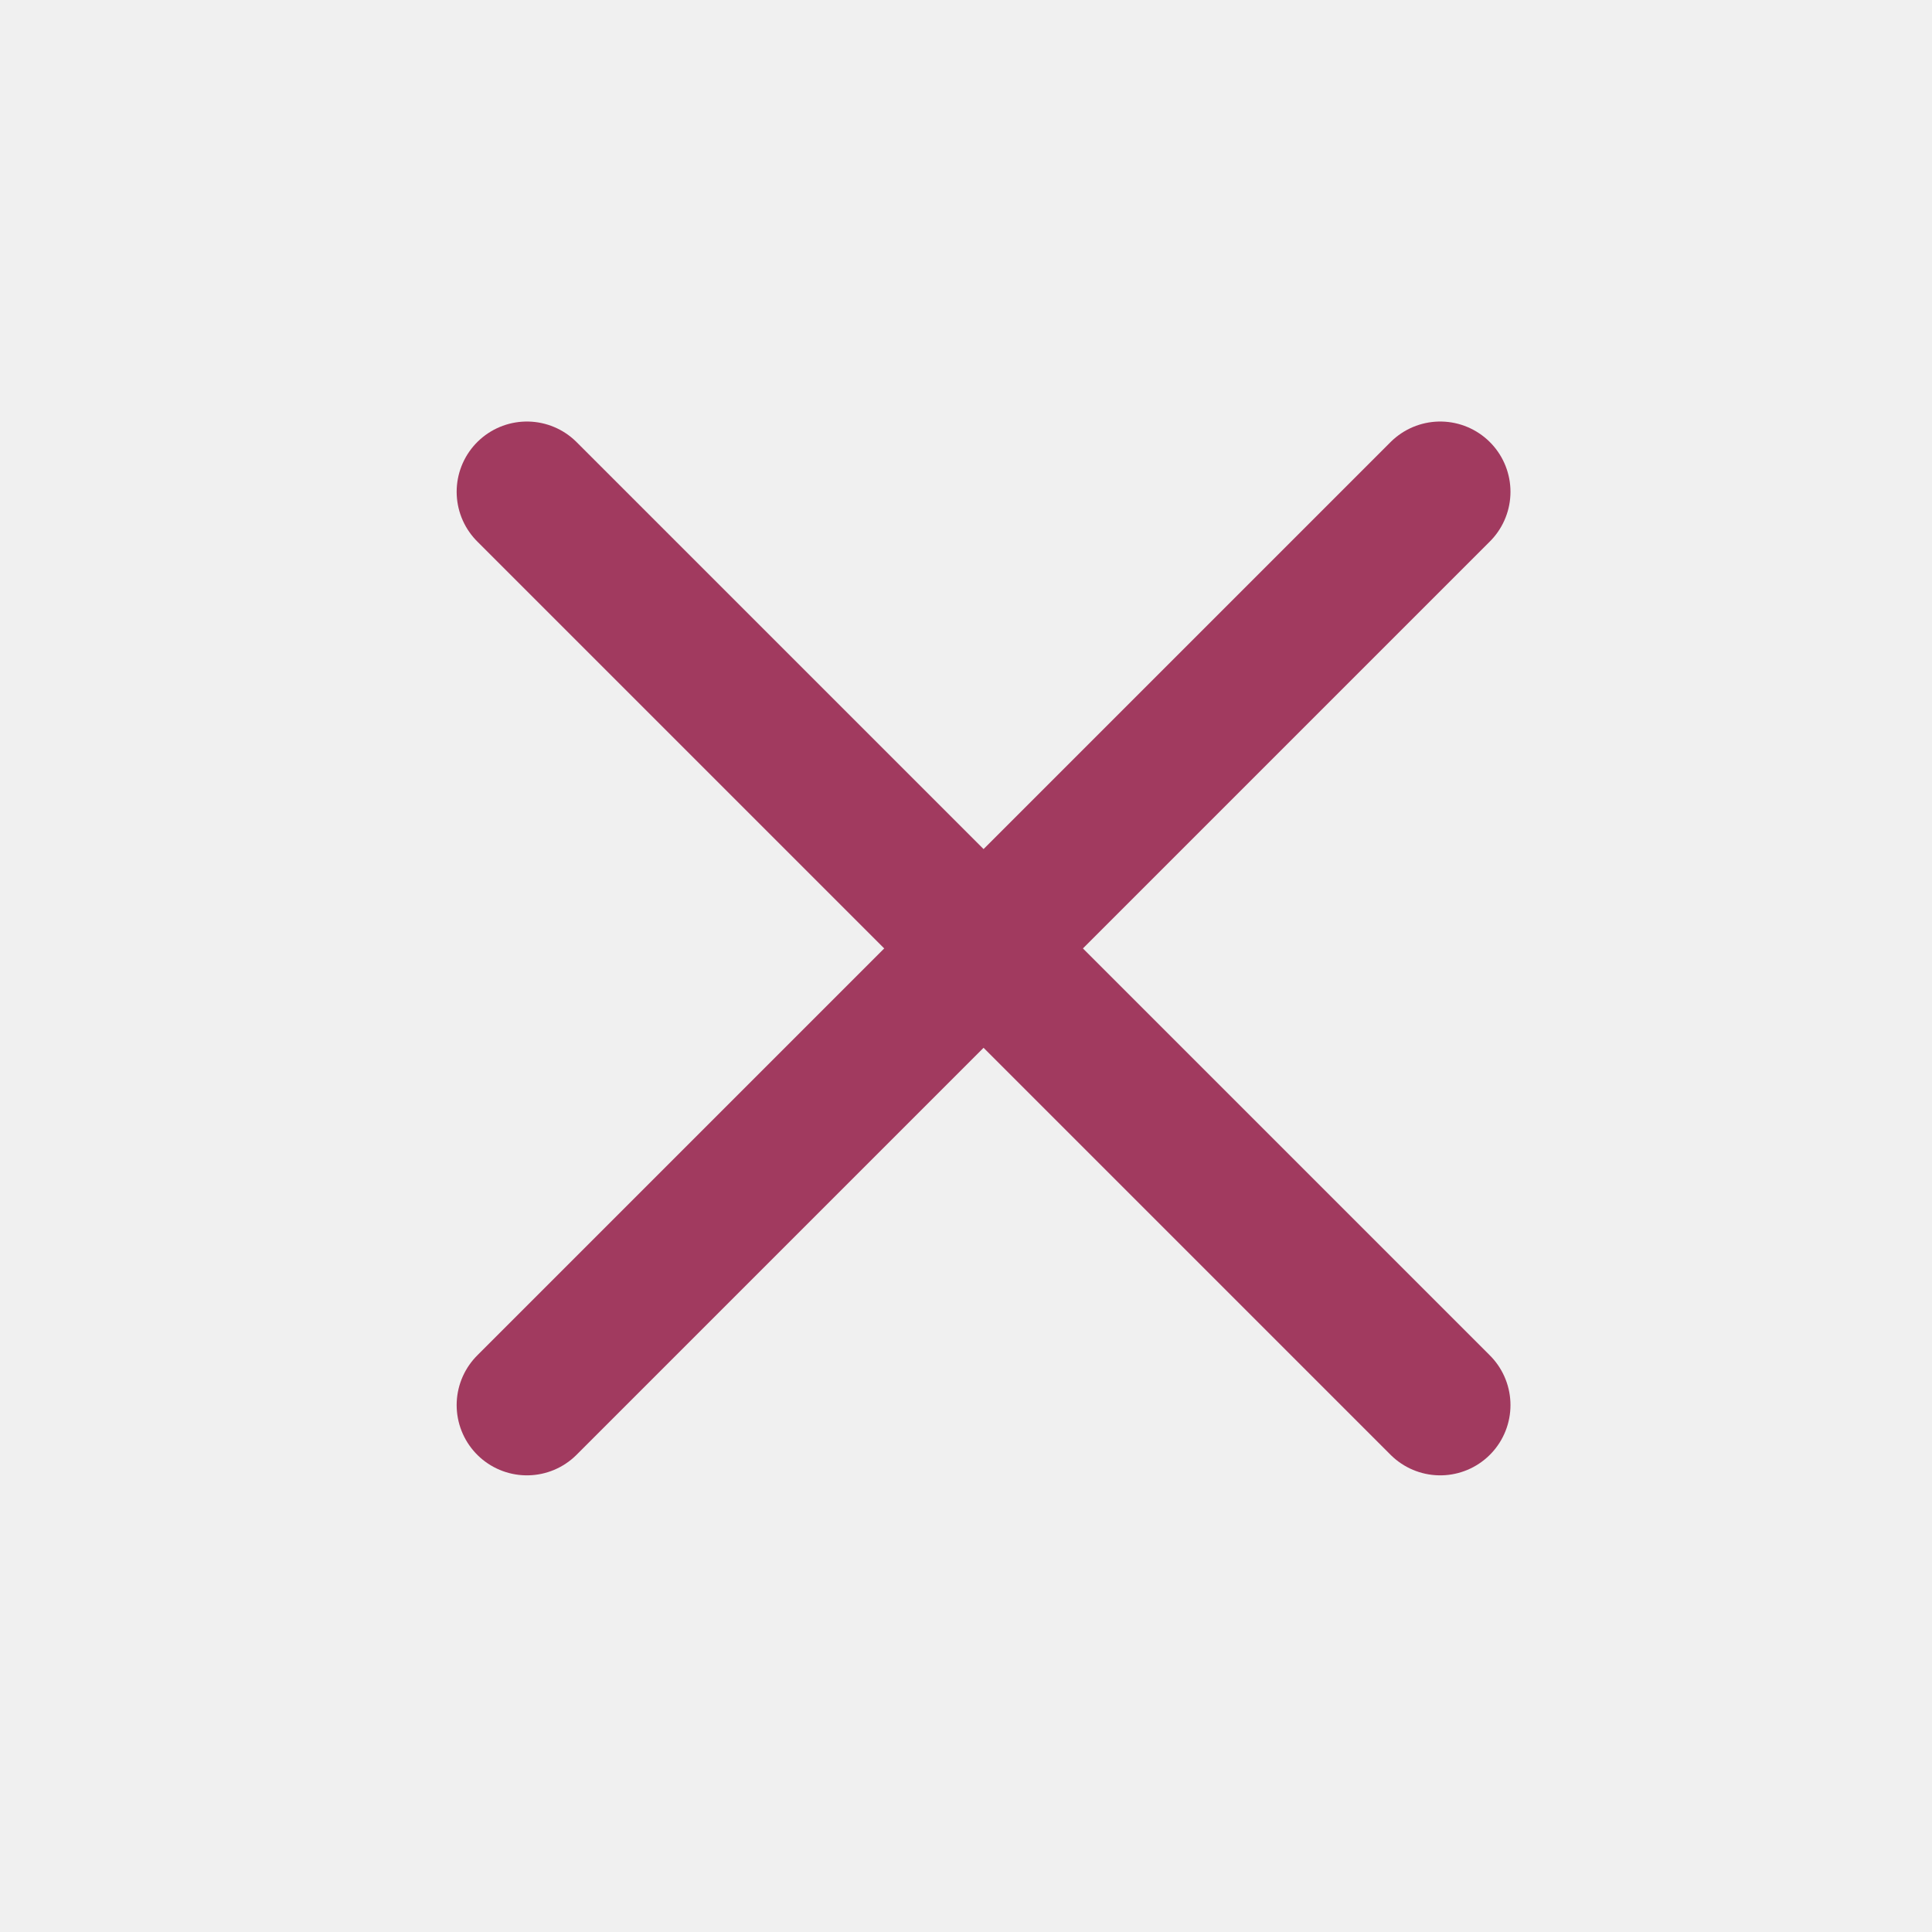
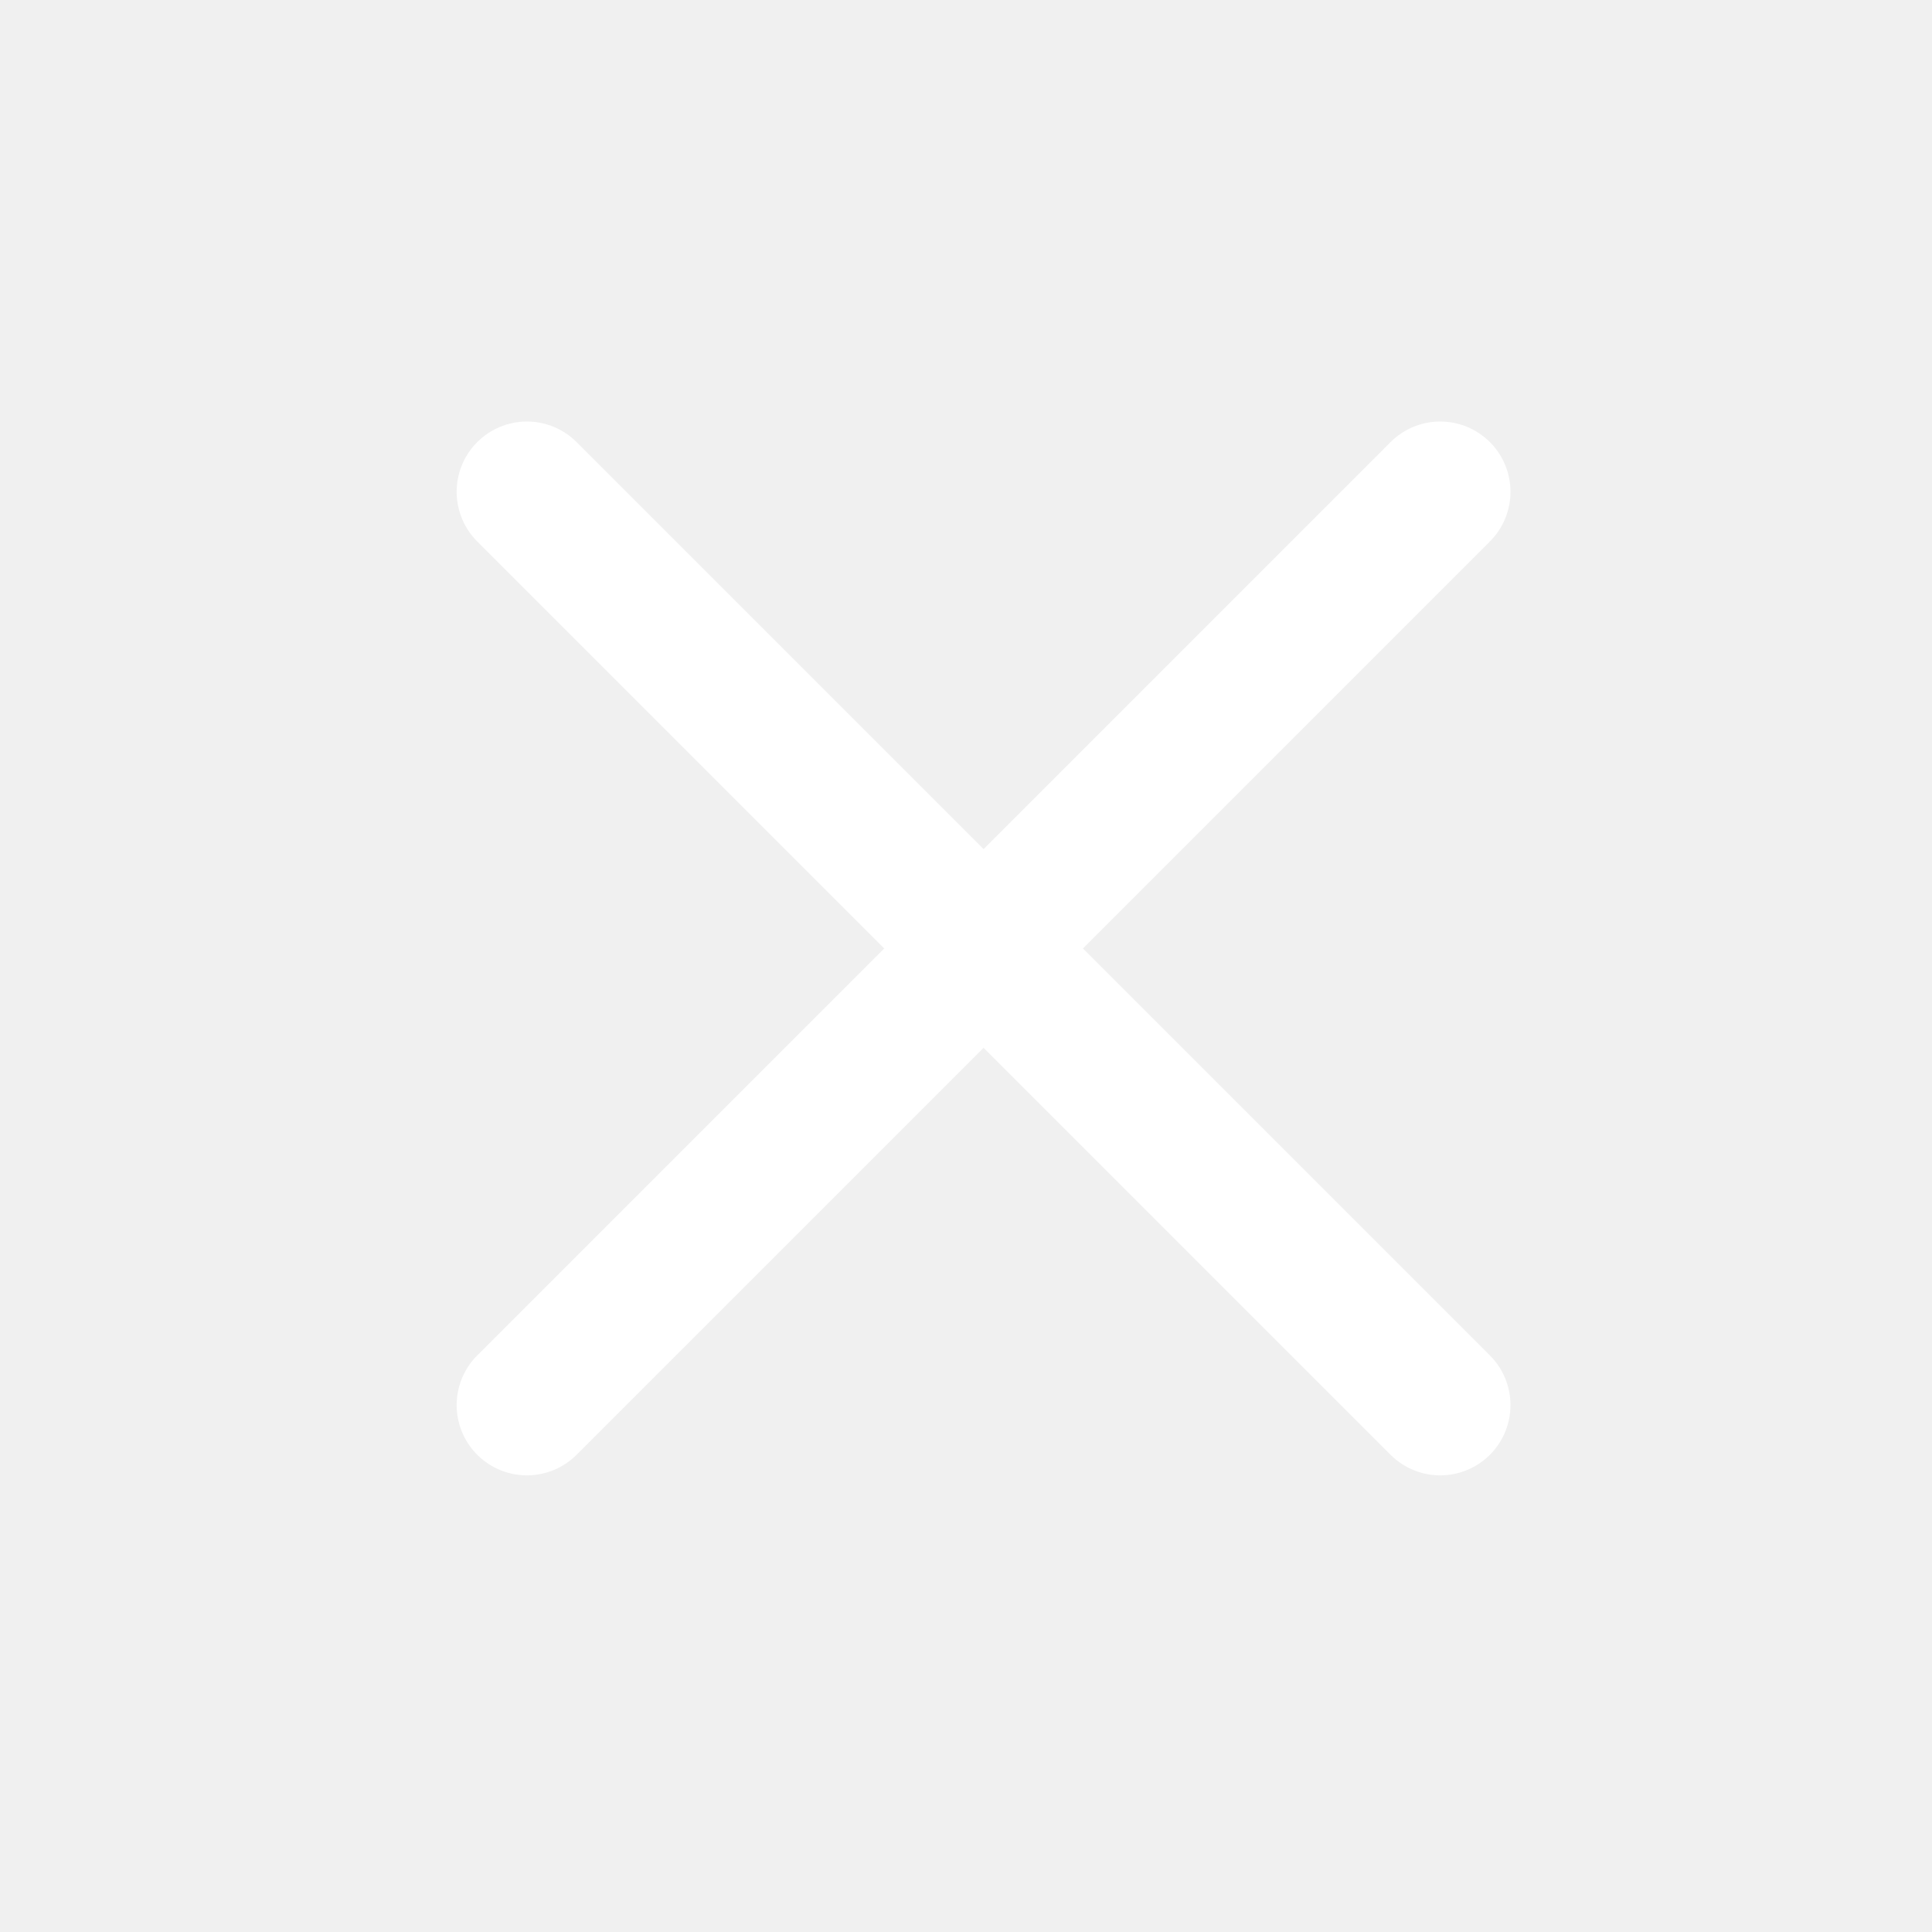
<svg xmlns="http://www.w3.org/2000/svg" width="55" height="55" viewBox="0 0 55 55" fill="none">
-   <path d="M15 14L41 40" stroke="#A13A5F" stroke-width="4" stroke-linecap="round" stroke-linejoin="round" />
-   <path d="M15 40L41 14" stroke="#A13A5F" stroke-width="4" stroke-linecap="round" stroke-linejoin="round" />
+   <path d="M15 14L41 40" stroke="#FFFFFF" stroke-width="4" stroke-linecap="round" stroke-linejoin="round" />
+   <path d="M15 40L41 14" stroke="#FFFFFF" stroke-width="4" stroke-linecap="round" stroke-linejoin="round" />
</svg>
